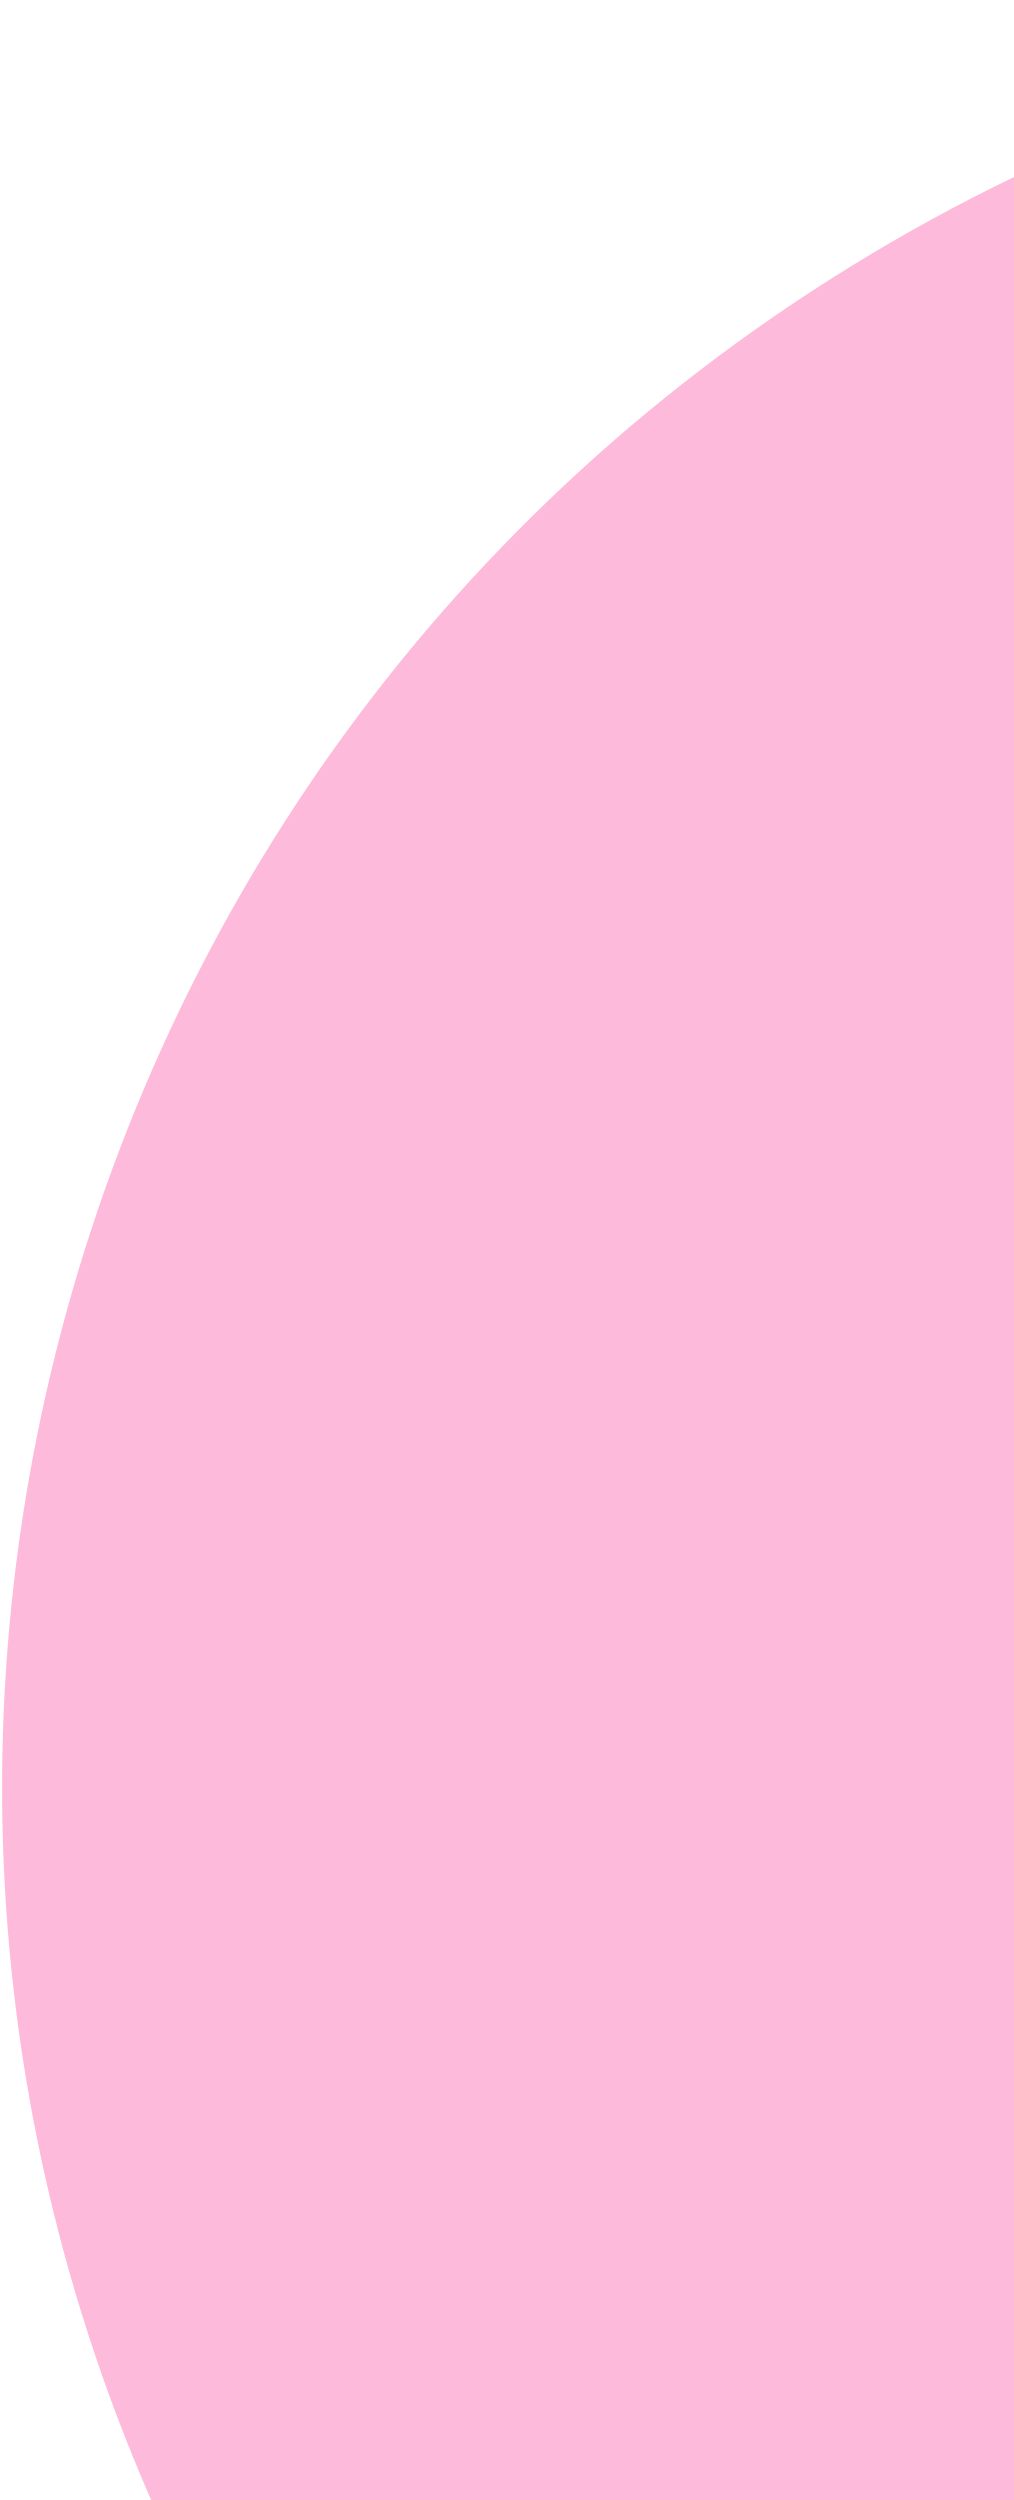
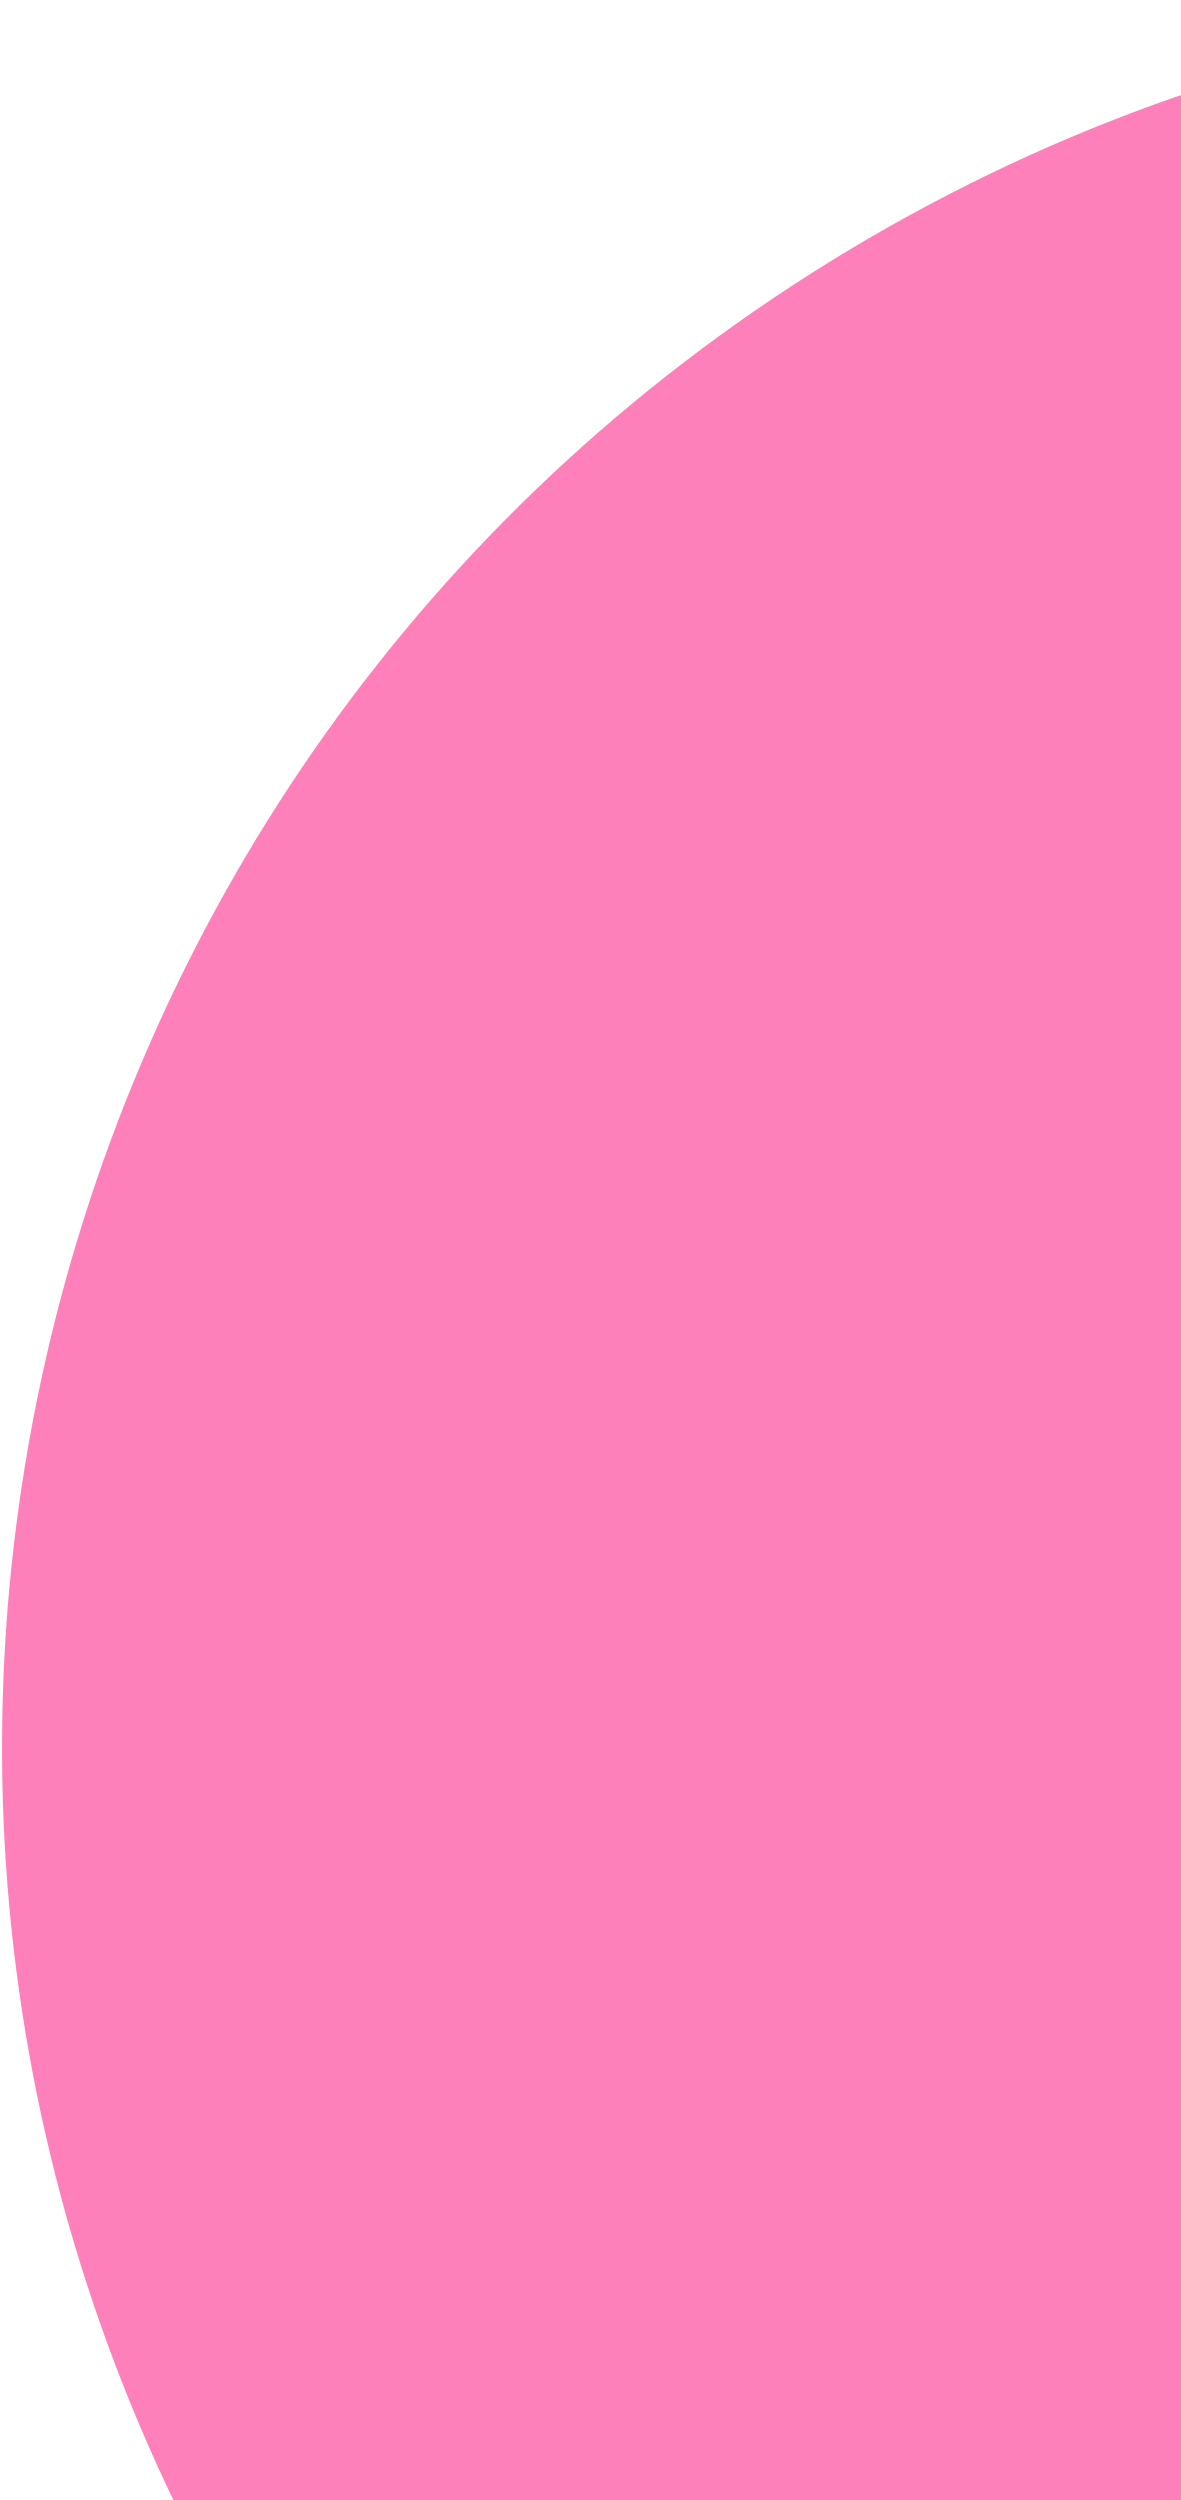
- <svg xmlns="http://www.w3.org/2000/svg" width="356" height="878" viewBox="0 0 356 878" fill="none">
-   <circle cx="627.698" cy="627.222" r="626.872" transform="rotate(-31.6127 627.698 627.222)" fill="#FC4A9E" fill-opacity="0.38" />
+ <svg xmlns="http://www.w3.org/2000/svg" width="424" height="898" viewBox="0 0 424 898" fill="none">
+   <circle cx="627.698" cy="627.222" r="626.872" transform="rotate(-31.6127 627.698 627.222)" fill="#FC4A9E" fill-opacity="0.7" />
</svg>
